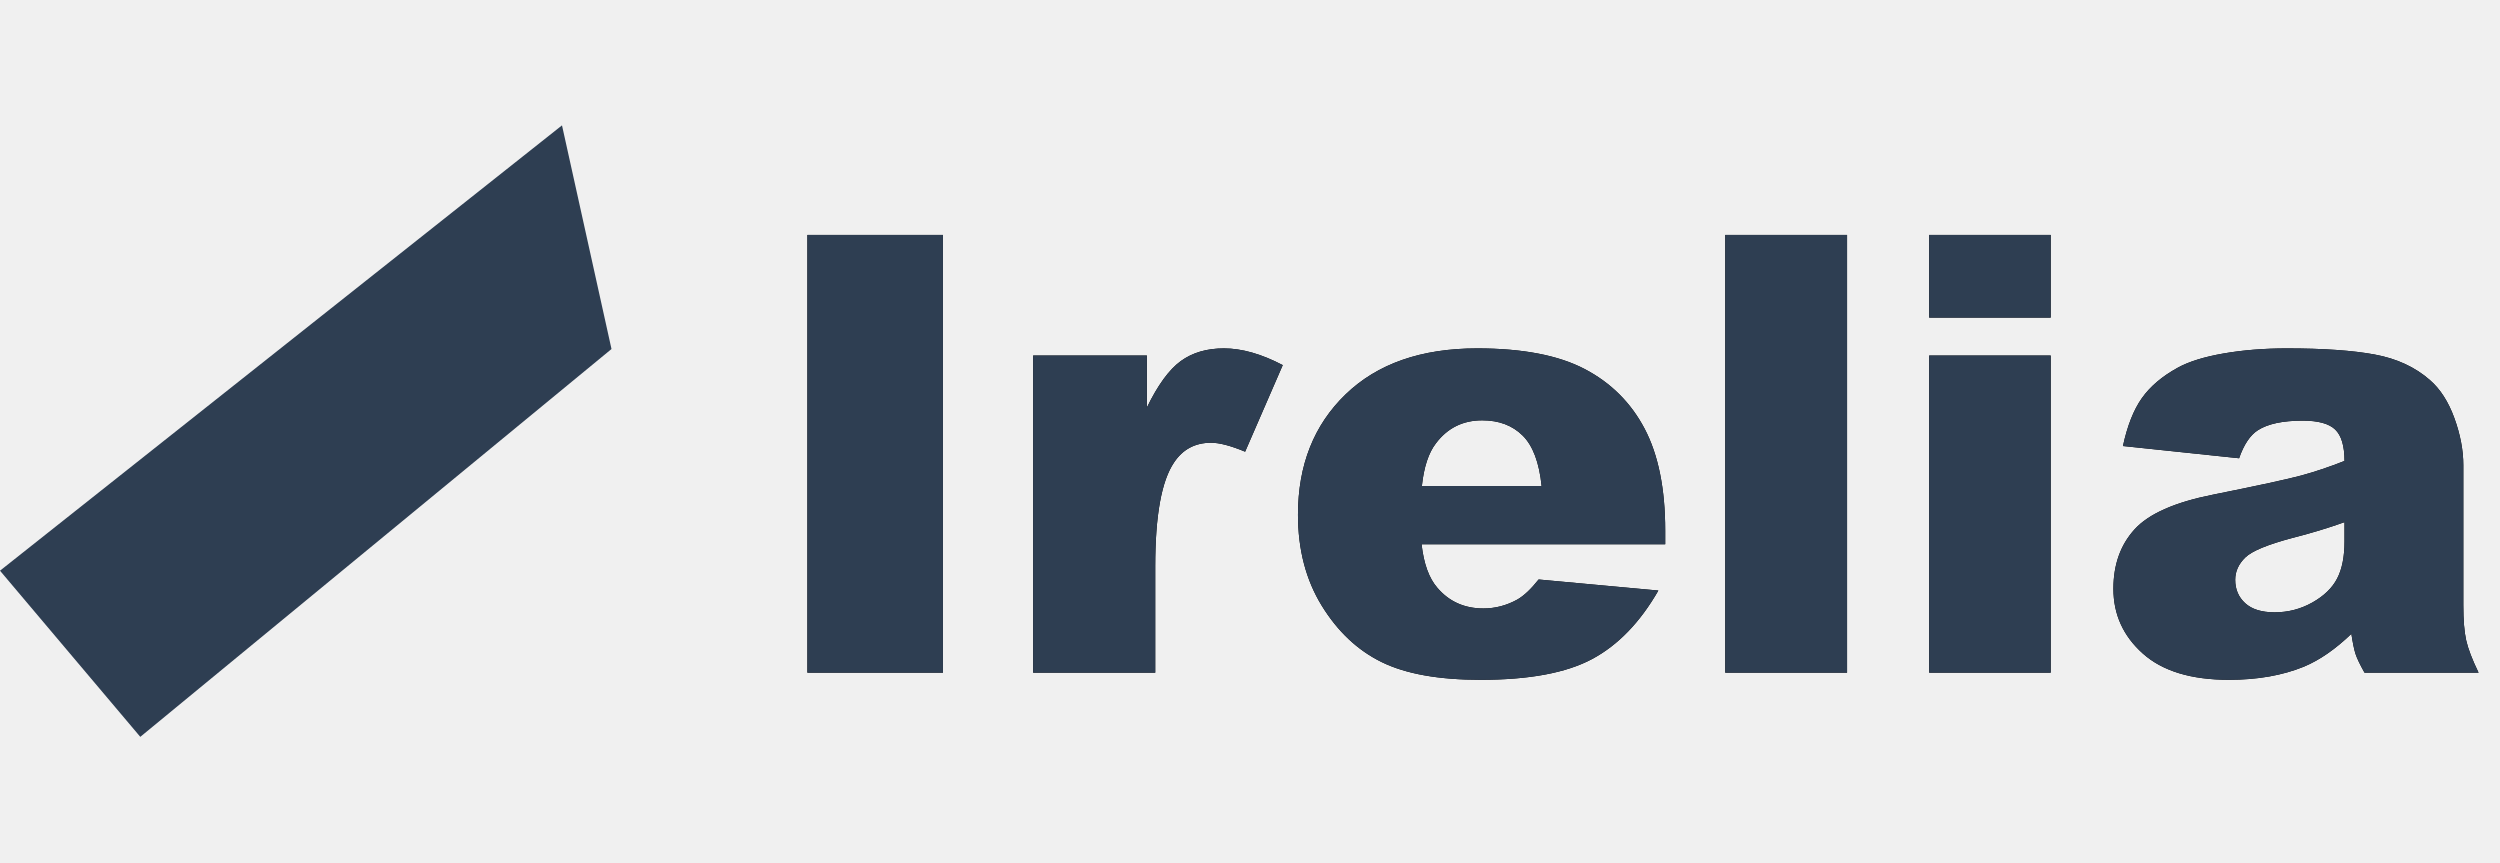
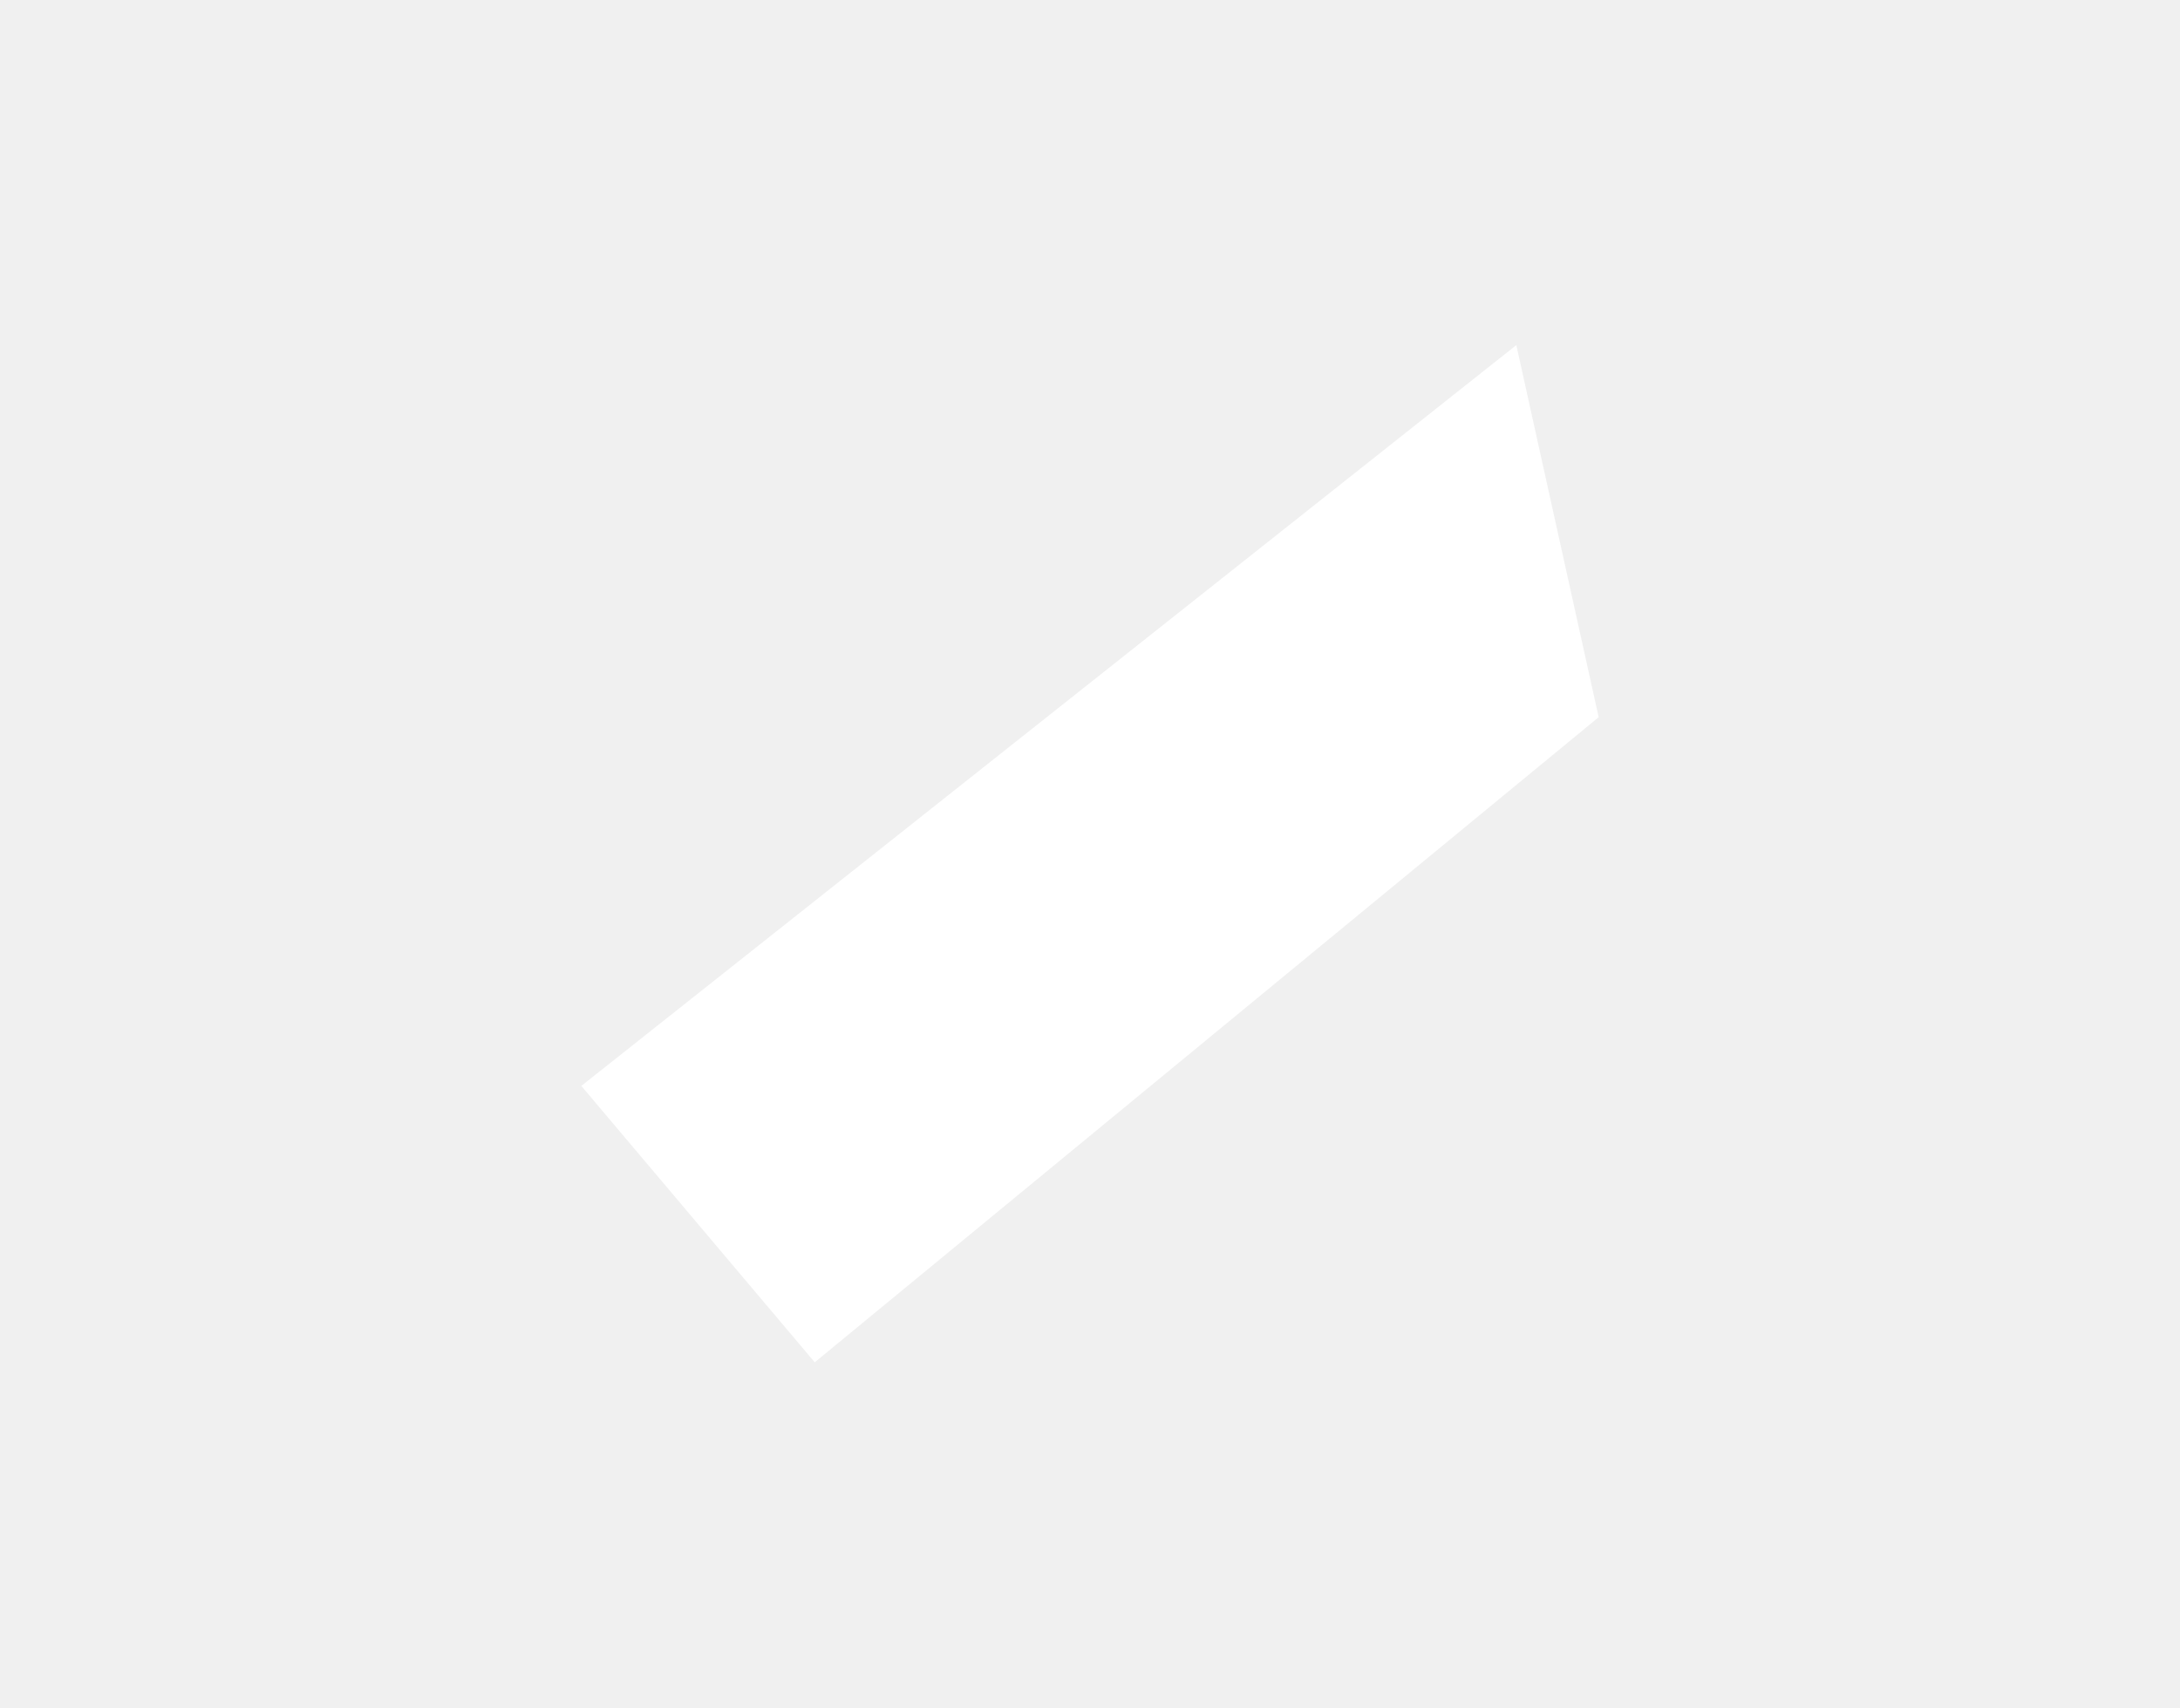
- <svg xmlns="http://www.w3.org/2000/svg" xmlns:xlink="http://www.w3.org/1999/xlink" width="2453px" height="846px" viewBox="0 0 2453 846" version="1.1">
-   <defs>
-     <path d="M925.227,660 L925.227,230.508 L792.219,230.508 L792.219,660 L925.227,660 Z M1133.527,660 L1133.527,555.703 C1133.527,505.898 1139.68,471.914 1151.984,453.75 C1160.578,440.859 1172.688,434.414 1188.312,434.414 C1196.516,434.414 1207.648,437.344 1221.711,443.203 L1221.711,443.203 L1258.625,358.242 C1237.727,347.305 1218.488,341.836 1200.91,341.836 C1184.113,341.836 1170.002,345.986 1158.576,354.287 C1147.15,362.588 1136.066,377.773 1125.324,399.844 L1125.324,399.844 L1125.324,348.867 L1013.703,348.867 L1013.703,660 L1133.527,660 Z M1452.863,667.031 C1500.324,667.031 1536.75,660.244 1562.141,646.67 C1587.531,633.096 1609.211,610.684 1627.18,579.434 L1627.18,579.434 L1509.699,568.594 C1502.277,577.969 1495.344,584.512 1488.898,588.223 C1478.352,594.082 1467.219,597.012 1455.5,597.012 C1436.945,597.012 1421.906,590.273 1410.383,576.797 C1402.18,567.422 1397.004,553.164 1394.855,534.023 L1394.855,534.023 L1633.918,534.023 L1633.918,520.547 C1633.918,479.531 1627.18,446.23 1613.703,420.645 C1600.227,395.059 1580.598,375.527 1554.816,362.051 C1529.035,348.574 1493.879,341.836 1449.348,341.836 C1394.465,341.836 1351.447,356.875 1320.295,386.953 C1289.143,417.031 1273.566,456.387 1273.566,505.02 C1273.566,539.199 1281.33,568.936 1296.857,594.229 C1312.385,619.521 1331.965,637.979 1355.598,649.6 C1379.23,661.221 1411.652,667.031 1452.863,667.031 Z M1512.629,476.895 L1395.148,476.895 C1397.102,458.34 1401.691,444.375 1408.918,435 C1420.246,419.961 1435.383,412.441 1454.328,412.441 C1470.734,412.441 1483.967,417.422 1494.025,427.383 C1504.084,437.344 1510.285,453.848 1512.629,476.895 L1512.629,476.895 Z M1812.336,660 L1812.336,230.508 L1692.805,230.508 L1692.805,660 L1812.336,660 Z M2012.141,311.66 L2012.141,230.508 L1892.902,230.508 L1892.902,311.66 L2012.141,311.66 Z M2012.141,660 L2012.141,348.867 L1892.902,348.867 L1892.902,660 L2012.141,660 Z M2187.043,667.031 C2214.973,667.031 2239.484,662.734 2260.578,654.141 C2276.008,647.695 2291.535,636.953 2307.16,621.914 C2308.527,630.898 2309.895,637.49 2311.262,641.689 C2312.629,645.889 2315.559,651.992 2320.051,660 L2320.051,660 L2431.965,660 C2425.715,647.109 2421.662,636.514 2419.807,628.213 C2417.951,619.912 2417.023,608.438 2417.023,593.789 L2417.023,593.789 L2417.023,456.387 C2417.023,441.738 2414.094,426.357 2408.234,410.244 C2402.375,394.131 2394.367,381.68 2384.211,372.891 C2369.758,360.195 2351.691,351.846 2330.012,347.842 C2308.332,343.838 2279.621,341.836 2243.879,341.836 C2221.613,341.836 2200.91,343.496 2181.77,346.816 C2162.629,350.137 2147.59,354.824 2136.652,360.879 C2121.418,369.277 2109.748,379.189 2101.643,390.615 C2093.537,402.041 2087.336,417.715 2083.039,437.637 L2083.039,437.637 L2197.004,449.648 C2201.691,436.172 2207.844,426.992 2215.461,422.109 C2225.227,415.859 2239.875,412.734 2259.406,412.734 C2274.641,412.734 2285.285,415.664 2291.34,421.523 C2297.395,427.383 2300.422,437.637 2300.422,452.285 C2285.578,458.145 2271.516,462.881 2258.234,466.494 C2244.953,470.107 2215.949,476.406 2171.223,485.391 C2133.918,492.812 2108.332,504.141 2094.465,519.375 C2080.598,534.609 2073.664,554.043 2073.664,577.676 C2073.664,602.871 2083.283,624.062 2102.521,641.25 C2121.76,658.438 2149.934,667.031 2187.043,667.031 Z M2231.867,600.82 C2219.172,600.82 2209.553,597.842 2203.01,591.885 C2196.467,585.928 2193.195,578.262 2193.195,568.887 C2193.195,560.684 2196.516,553.359 2203.156,546.914 C2209.602,540.664 2224.934,534.316 2249.152,527.871 C2266.926,523.379 2284.016,518.203 2300.422,512.344 L2300.422,512.344 L2300.422,531.387 C2300.422,546.23 2298.029,558.291 2293.244,567.568 C2288.459,576.846 2280.354,584.707 2268.928,591.152 C2257.502,597.598 2245.148,600.82 2231.867,600.82 Z" id="path-1" />
-   </defs>
-   <g id="Page-1" stroke="none" stroke-width="1" fill="none" fill-rule="evenodd">
-     <g id="GristLogo2" fill-rule="nonzero">
-       <polygon id="Path-2" fill="#2E3E52" points="0 559.962 551.429 123 600 342.462 137.653 723" />
-       <g id="Irelia">
-         <use fill="#000000" xlink:href="#path-1" />
-         <use fill="#2E3E52" xlink:href="#path-1" />
-       </g>
-     </g>
+ <svg xmlns="http://www.w3.org/2000/svg" width="600px" height="470px" viewBox="0 0 600 470" version="1.1">
+   <g id="GristLogo2" stroke="none" stroke-width="1" fill="none" fill-rule="evenodd">
+     <polygon id="Path-2" fill="#ffffff" points="160 298.916 417.334 95 440 197.416 224.238 375" />
  </g>
</svg>
